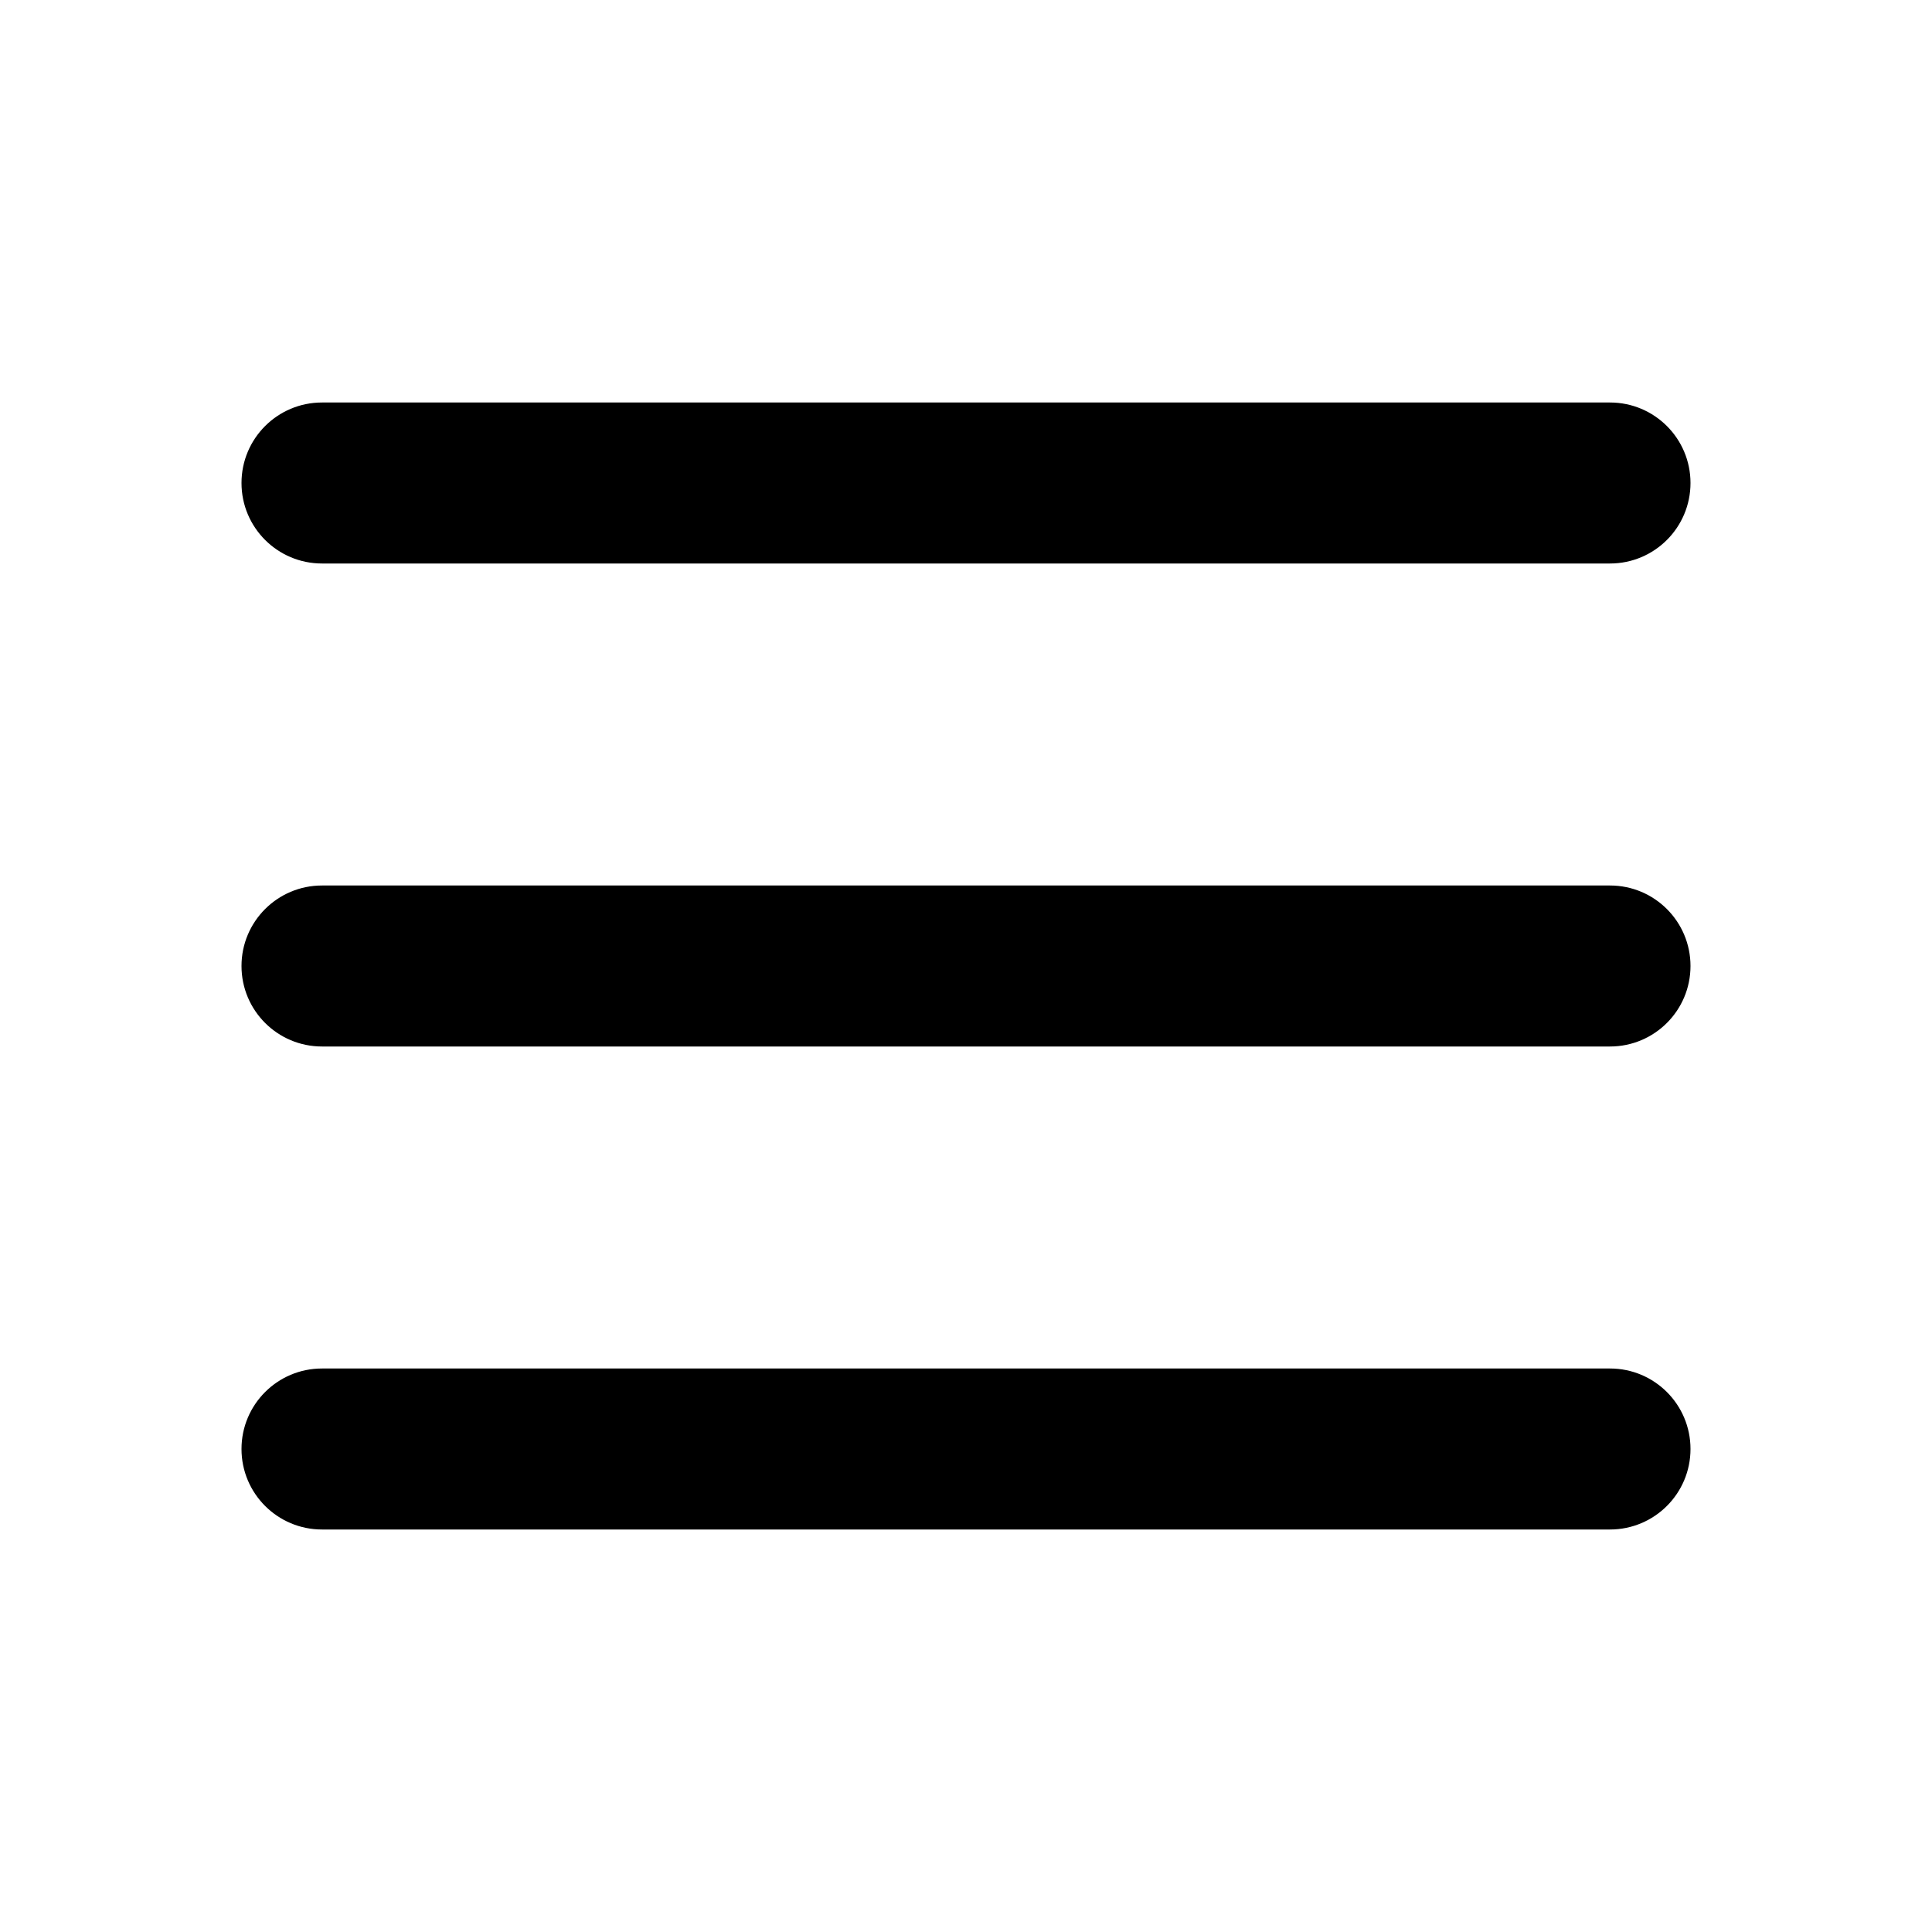
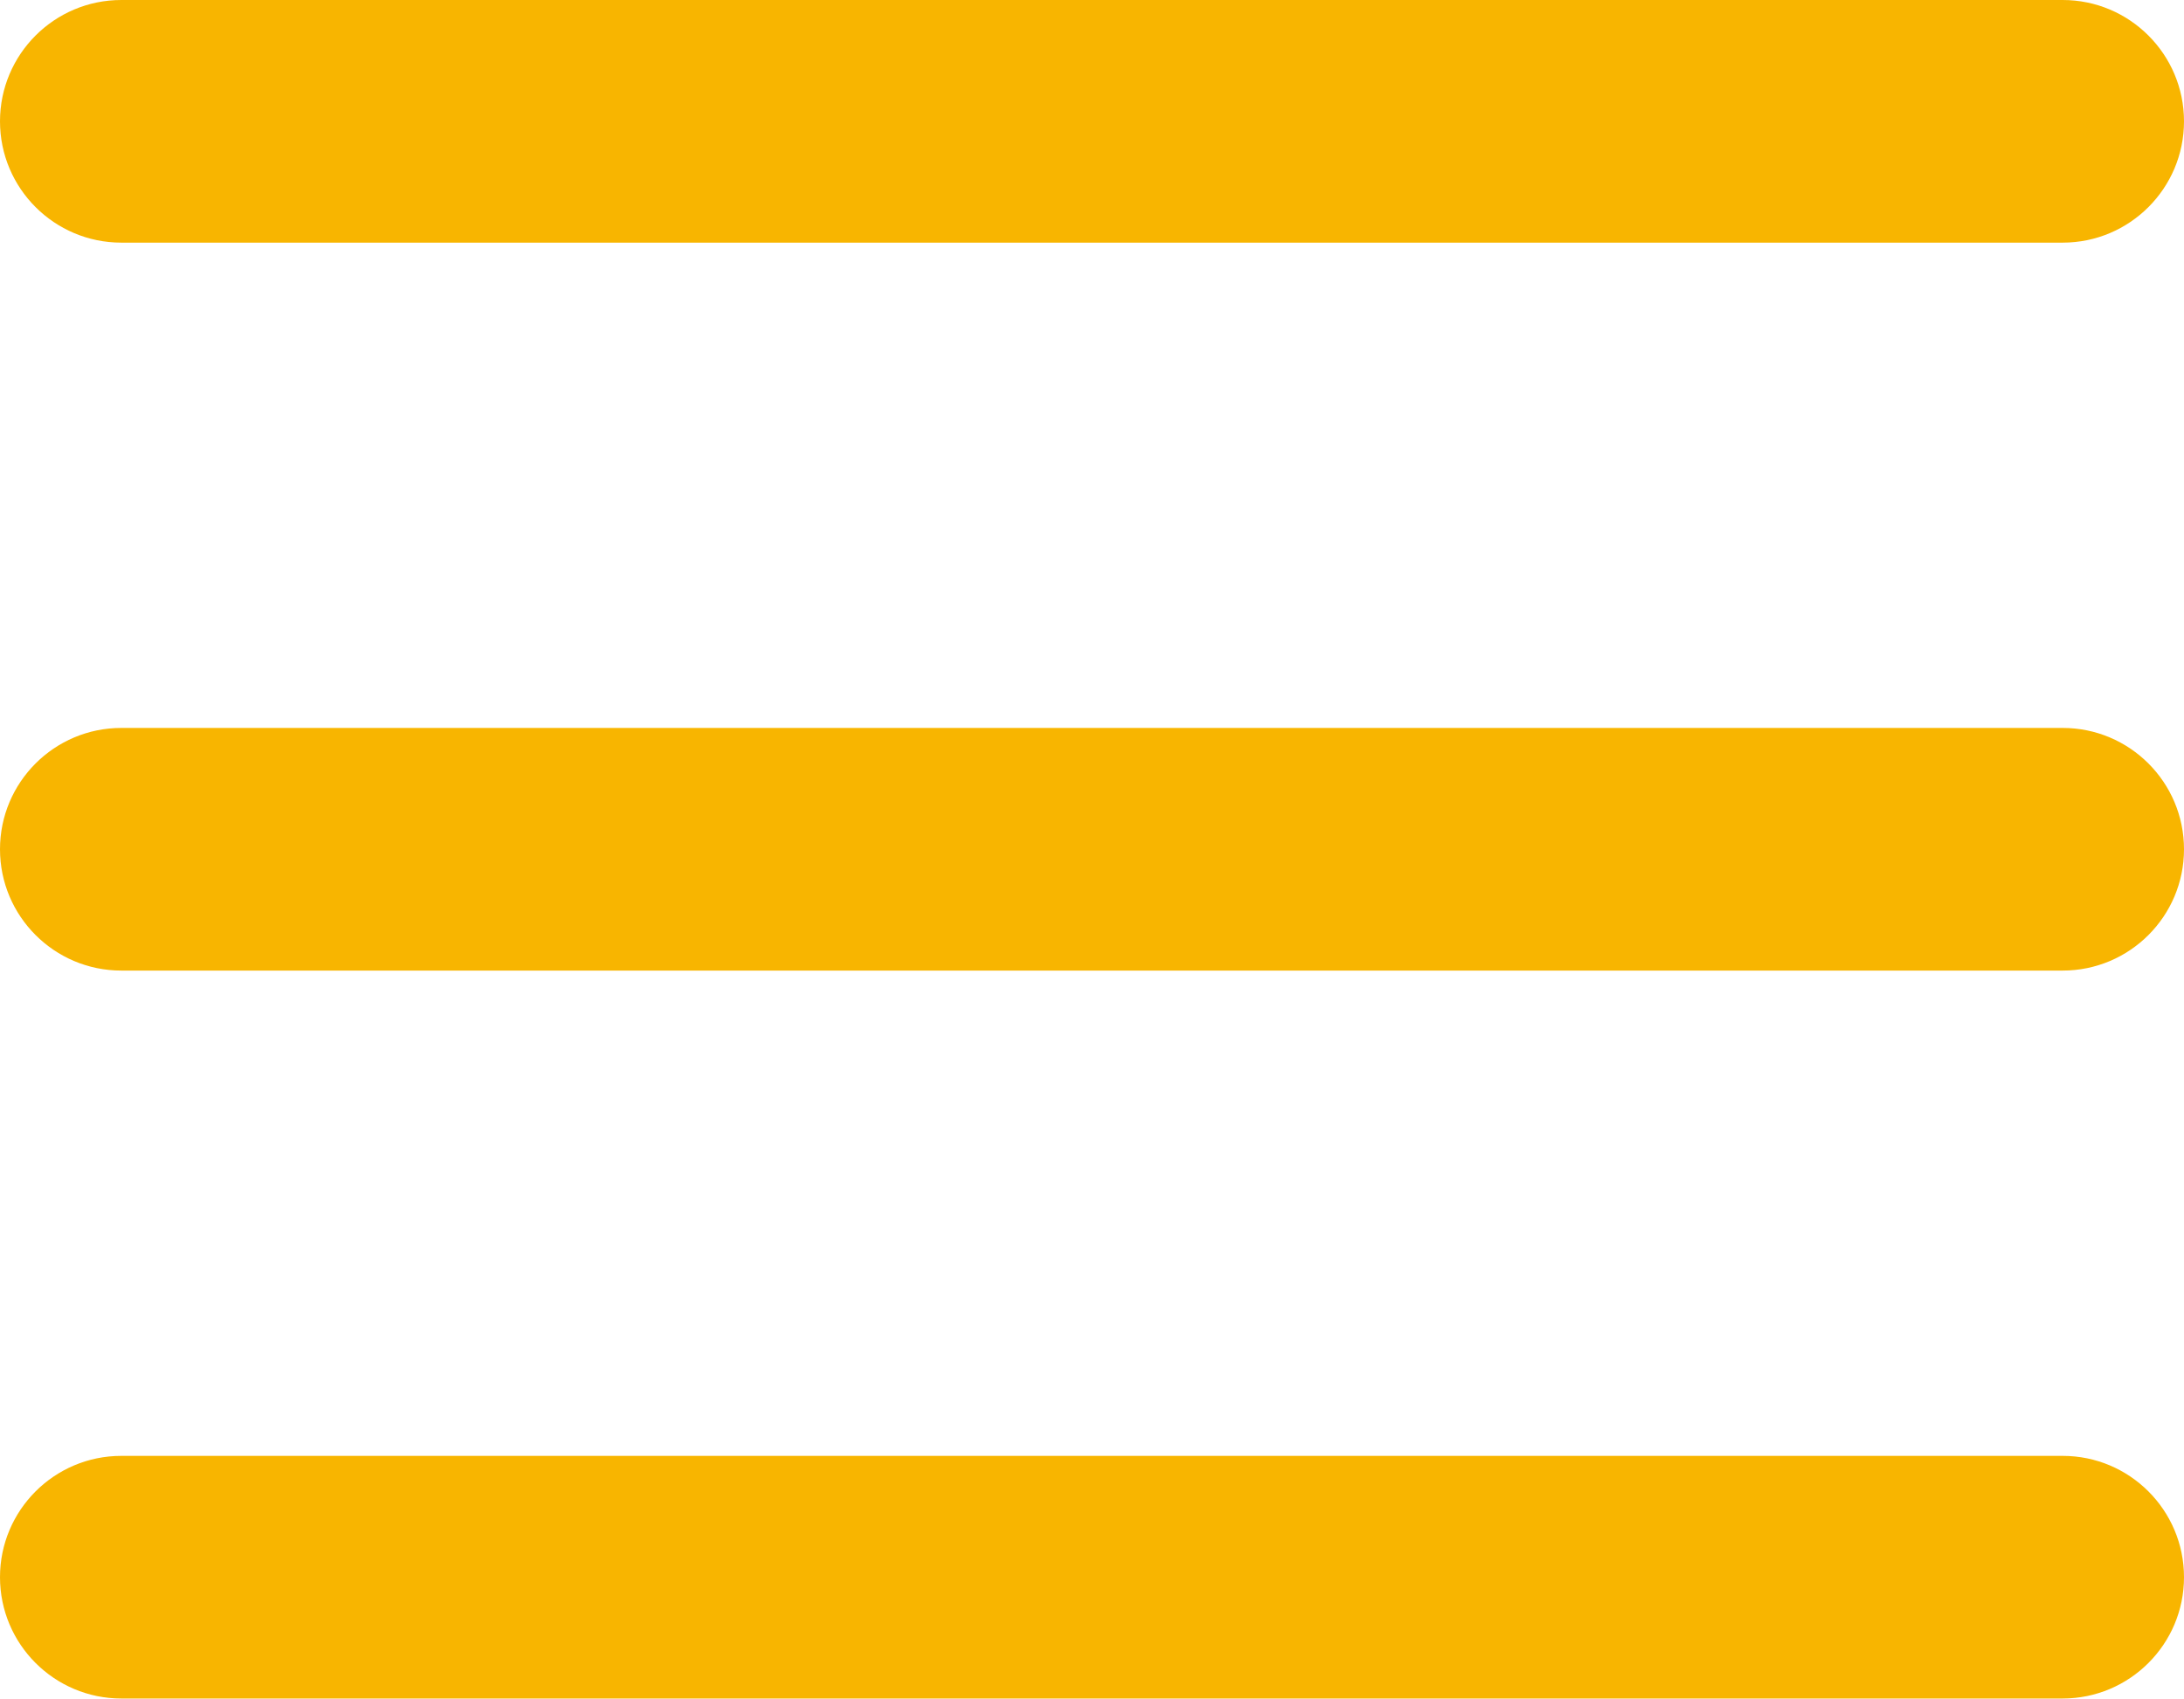
- <svg xmlns="http://www.w3.org/2000/svg" height="24" viewBox="0 0 24 24" width="24">
-   <path class="heroicon-ui" d="M4 5h16a1 1 0 0 1 0 2H4a1 1 0 1 1 0-2zm0 6h16a1 1 0 0 1 0 2H4a1 1 0 0 1 0-2zm0 6h16a1 1 0 0 1 0 2H4a1 1 0 0 1 0-2z" />
+ <svg xmlns="http://www.w3.org/2000/svg" style="isolation:isolate" viewBox="1276 356 18 14" width="18" height="14">
+   <defs>
+     <clipPath id="_clipPath_FF6GtE3Fummrwbk9WYjjGIjgwzs5iroc">
+       <rect x="1276" y="356" width="18" height="14" />
+     </clipPath>
+   </defs>
+   <g clip-path="url(#_clipPath_FF6GtE3Fummrwbk9WYjjGIjgwzs5iroc)">
+     <path d=" M 1277 356 L 1293 356 C 1293.552 356 1294 356.448 1294 357 C 1294 357.552 1293.552 358 1293 358 L 1277 358 C 1276.448 358 1276 357.552 1276 357 C 1276 356.448 1276.448 356 1277 356 Z  M 1277 362 L 1293 362 C 1293.552 362 1294 362.448 1294 363 C 1294 363.552 1293.552 364 1293 364 L 1277 364 C 1276.448 364 1276 363.552 1276 363 C 1276 362.448 1276.448 362 1277 362 Z  M 1277 368 L 1293 368 C 1293.552 368 1294 368.448 1294 369 C 1294 369.552 1293.552 370 1293 370 L 1277 370 C 1276.448 370 1276 369.552 1276 369 C 1276 368.448 1276.448 368 1277 368 Z " fill="rgb(248,181,0)" />
+   </g>
</svg>
